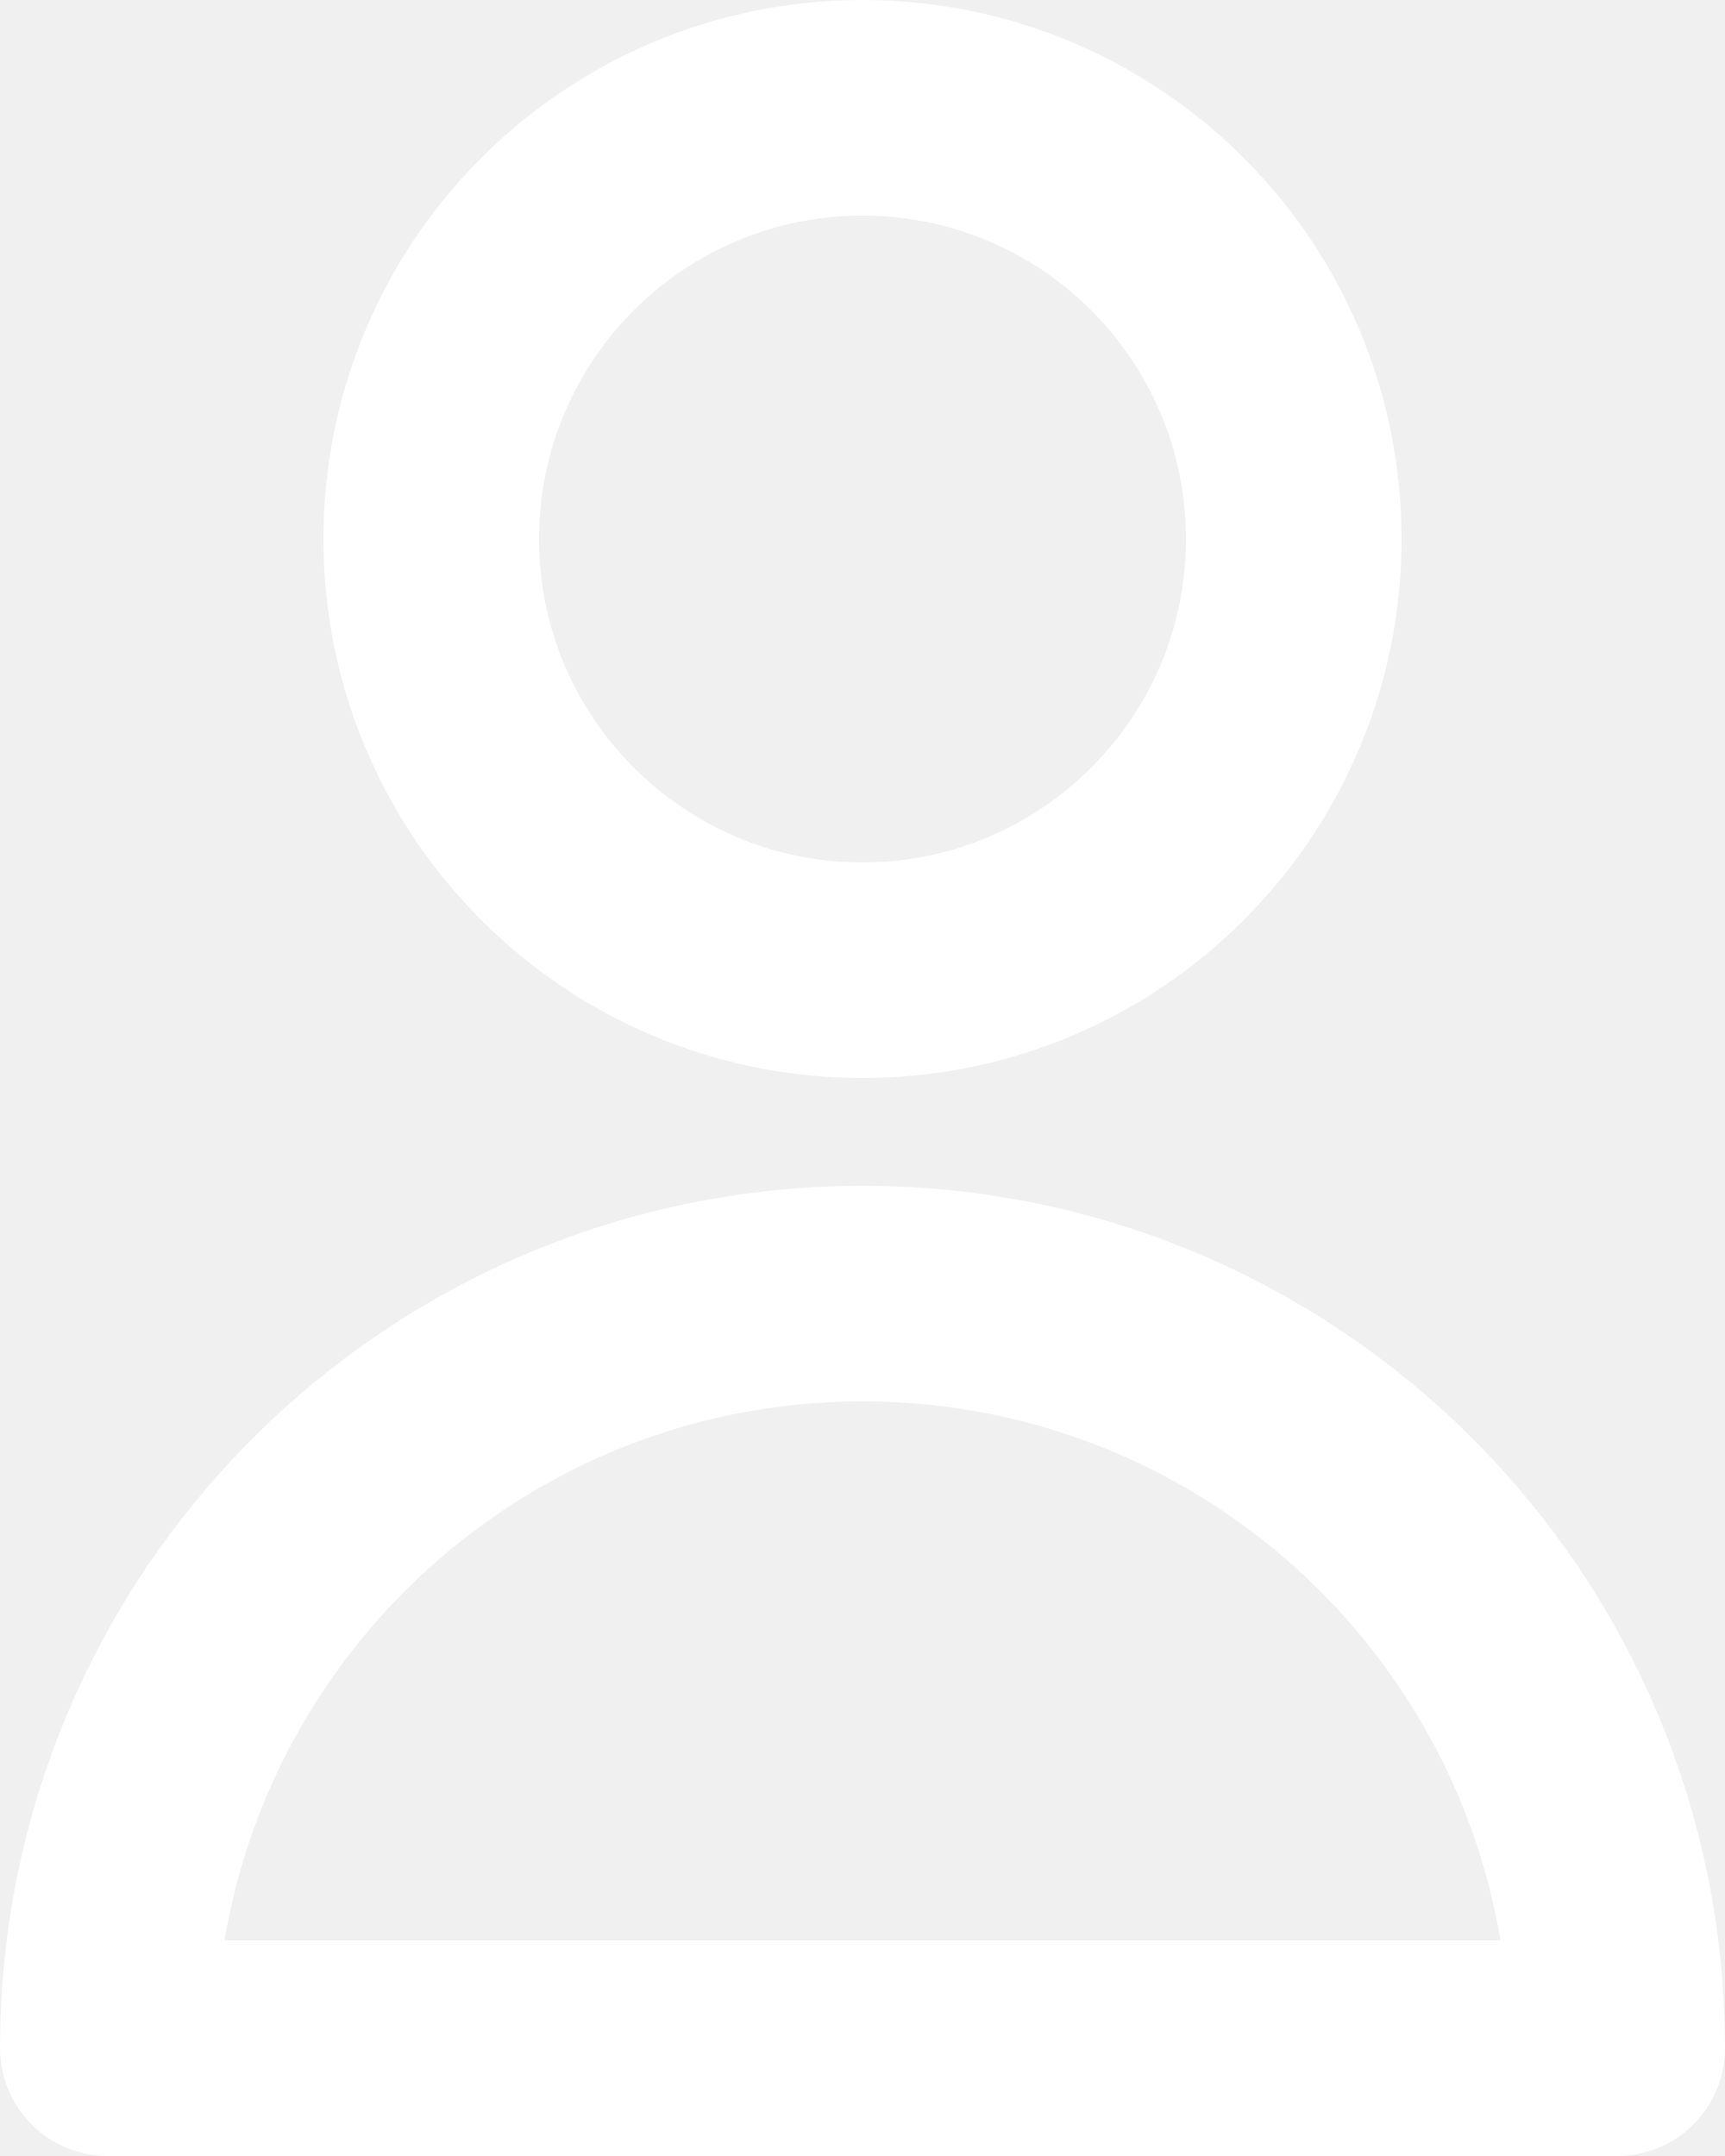
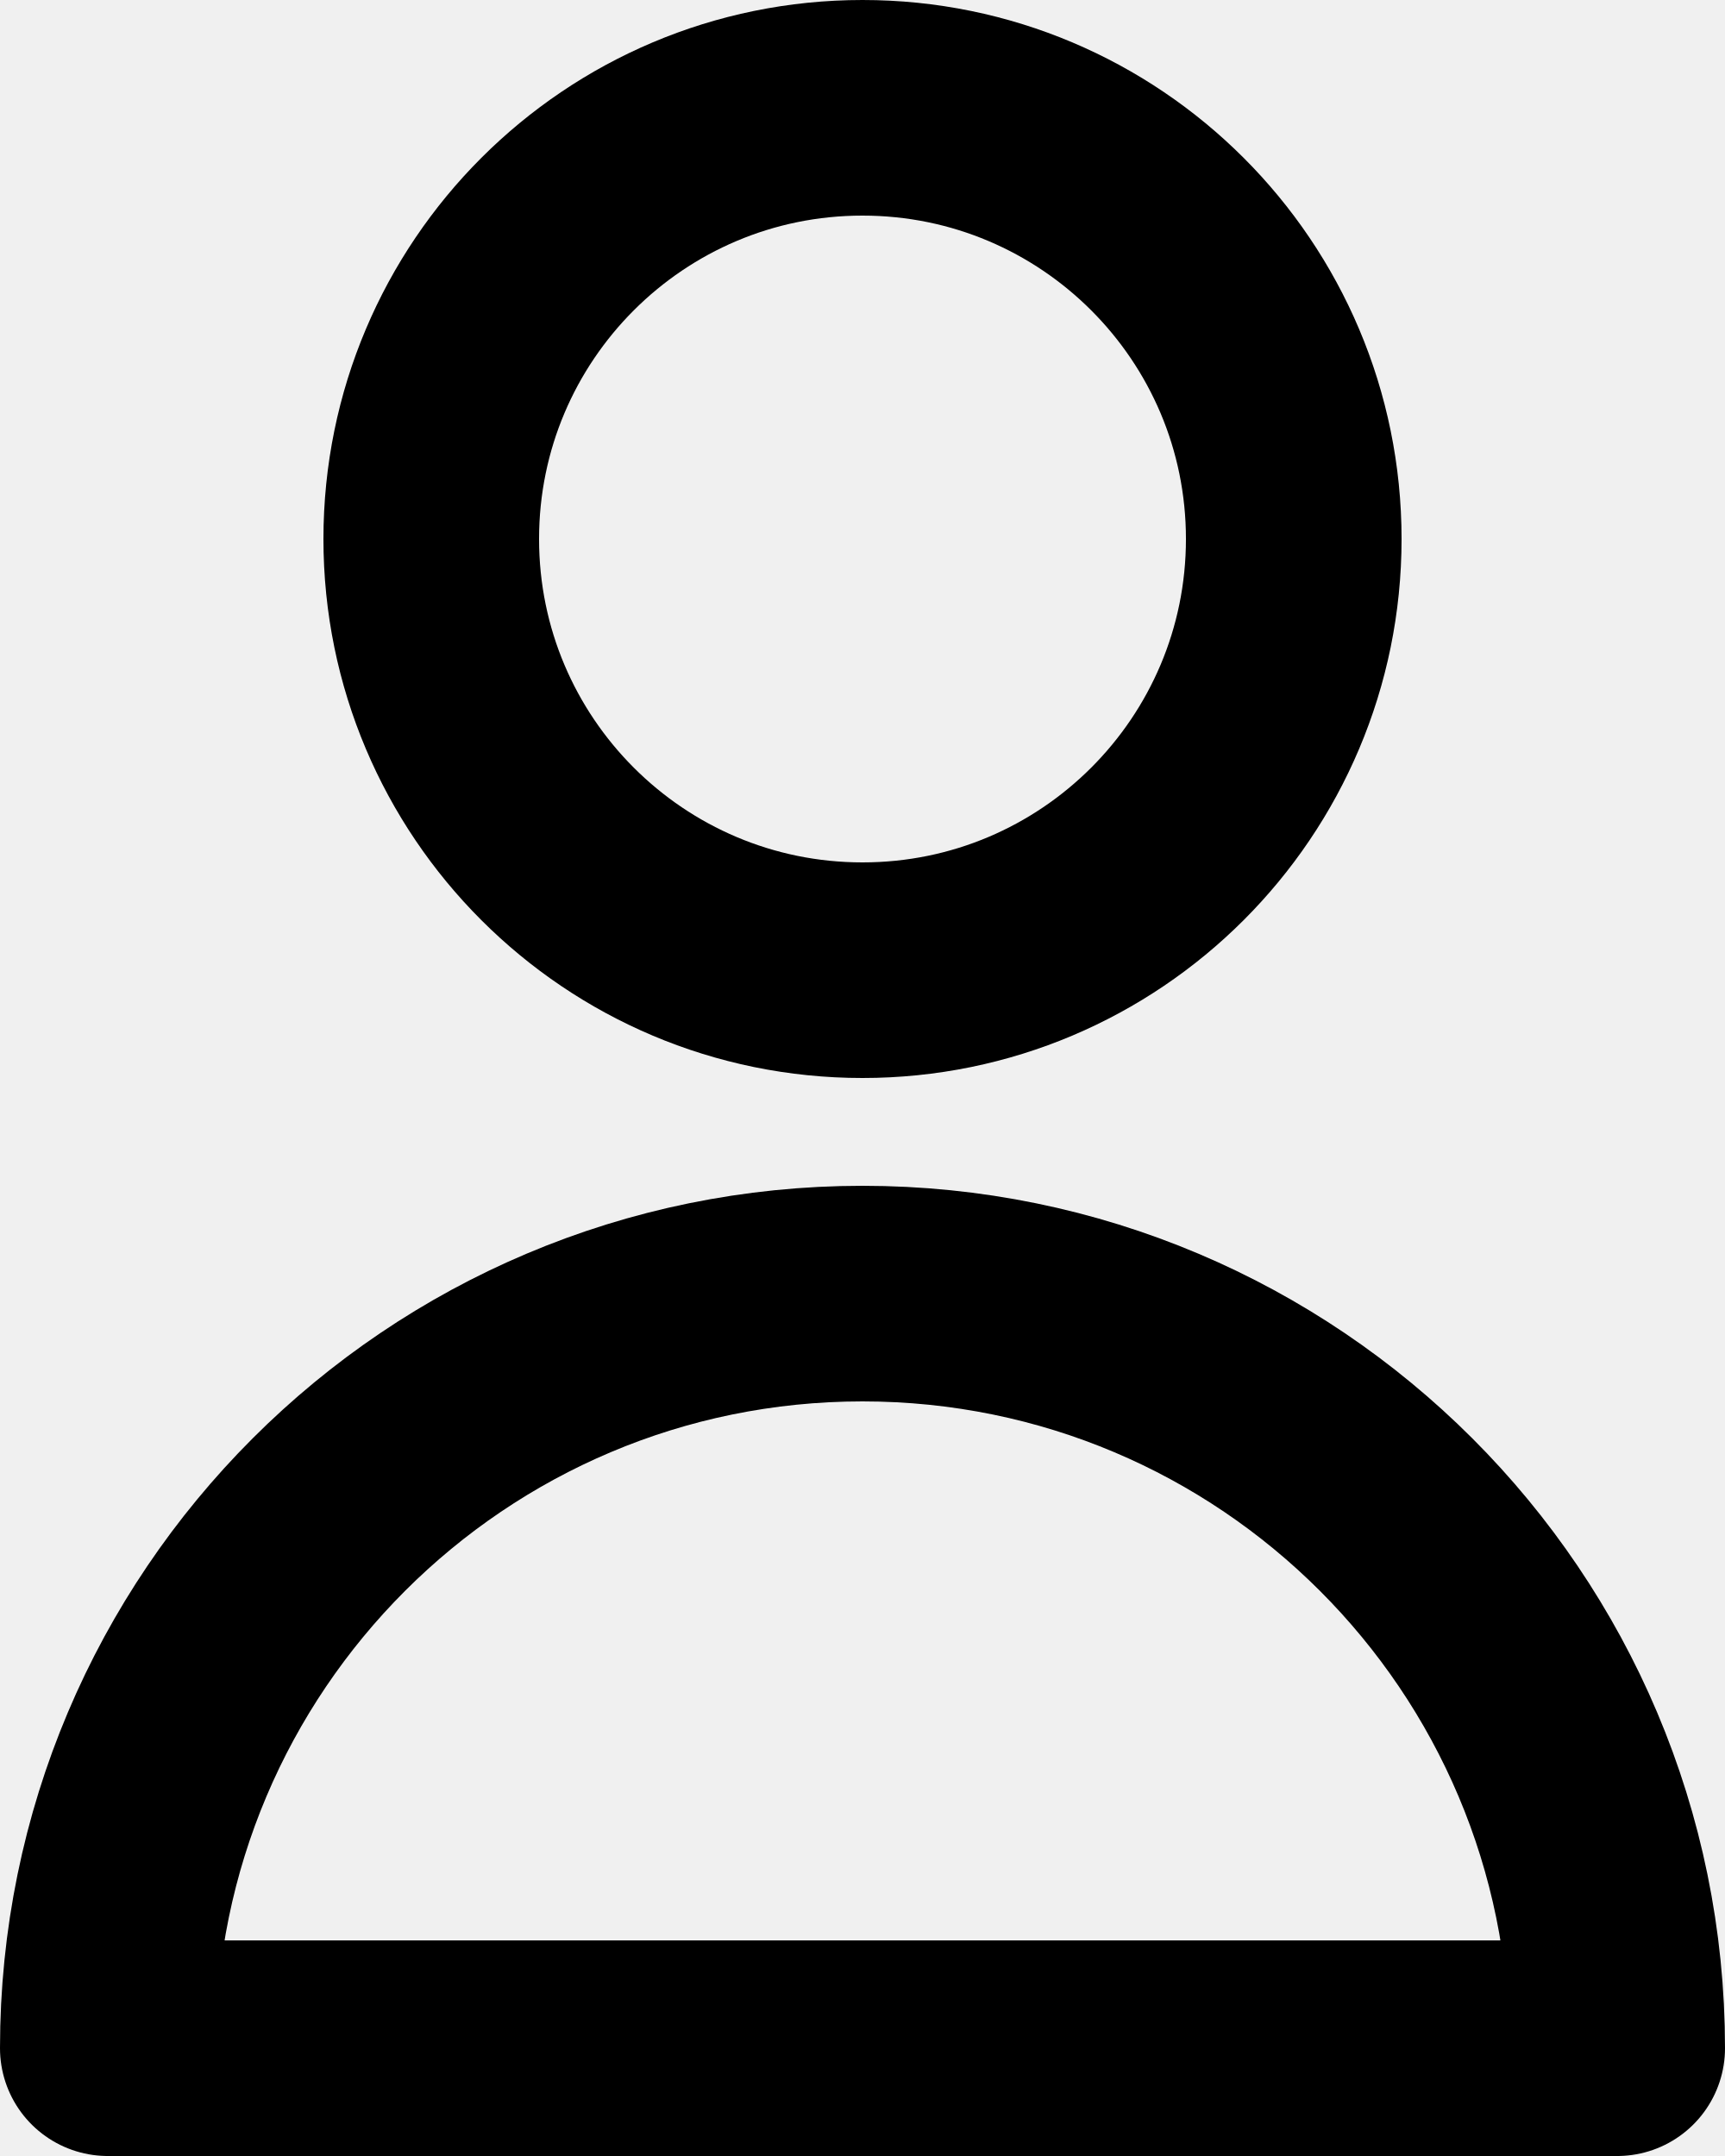
<svg xmlns="http://www.w3.org/2000/svg" fill="none" viewBox="4 2 16 20">
  <g id="SVGRepo_bgCarrier" stroke-width="0" />
  <g id="SVGRepo_tracerCarrier" stroke-linecap="round" stroke-linejoin="round" />
  <g id="SVGRepo_iconCarrier">
-     <path d="M16 7C16 9.209 14.209 11 12 11C9.791 11 8 9.209 8 7C8 4.791 9.791 3 12 3C14.209 3 16 4.791 16 7Z" stroke="#ffffff" stroke-width="2" stroke-linecap="round" stroke-linejoin="round" />
-     <path d="M12 14C8.134 14 5 17.134 5 21H19C19 17.134 15.866 14 12 14Z" stroke="#ffffff" stroke-width="2" stroke-linecap="round" stroke-linejoin="round" />
+     <path d="M16 7C16 9.209 14.209 11 12 11C9.791 11 8 9.209 8 7C8 4.791 9.791 3 12 3C14.209 3 16 4.791 16 7Z" stroke="currentColor" stroke-width="2" stroke-linecap="round" stroke-linejoin="round" />
+     <path d="M12 14C8.134 14 5 17.134 5 21H19C19 17.134 15.866 14 12 14Z" stroke="currentColor" stroke-width="2" stroke-linecap="round" stroke-linejoin="round" />
  </g>
</svg>
